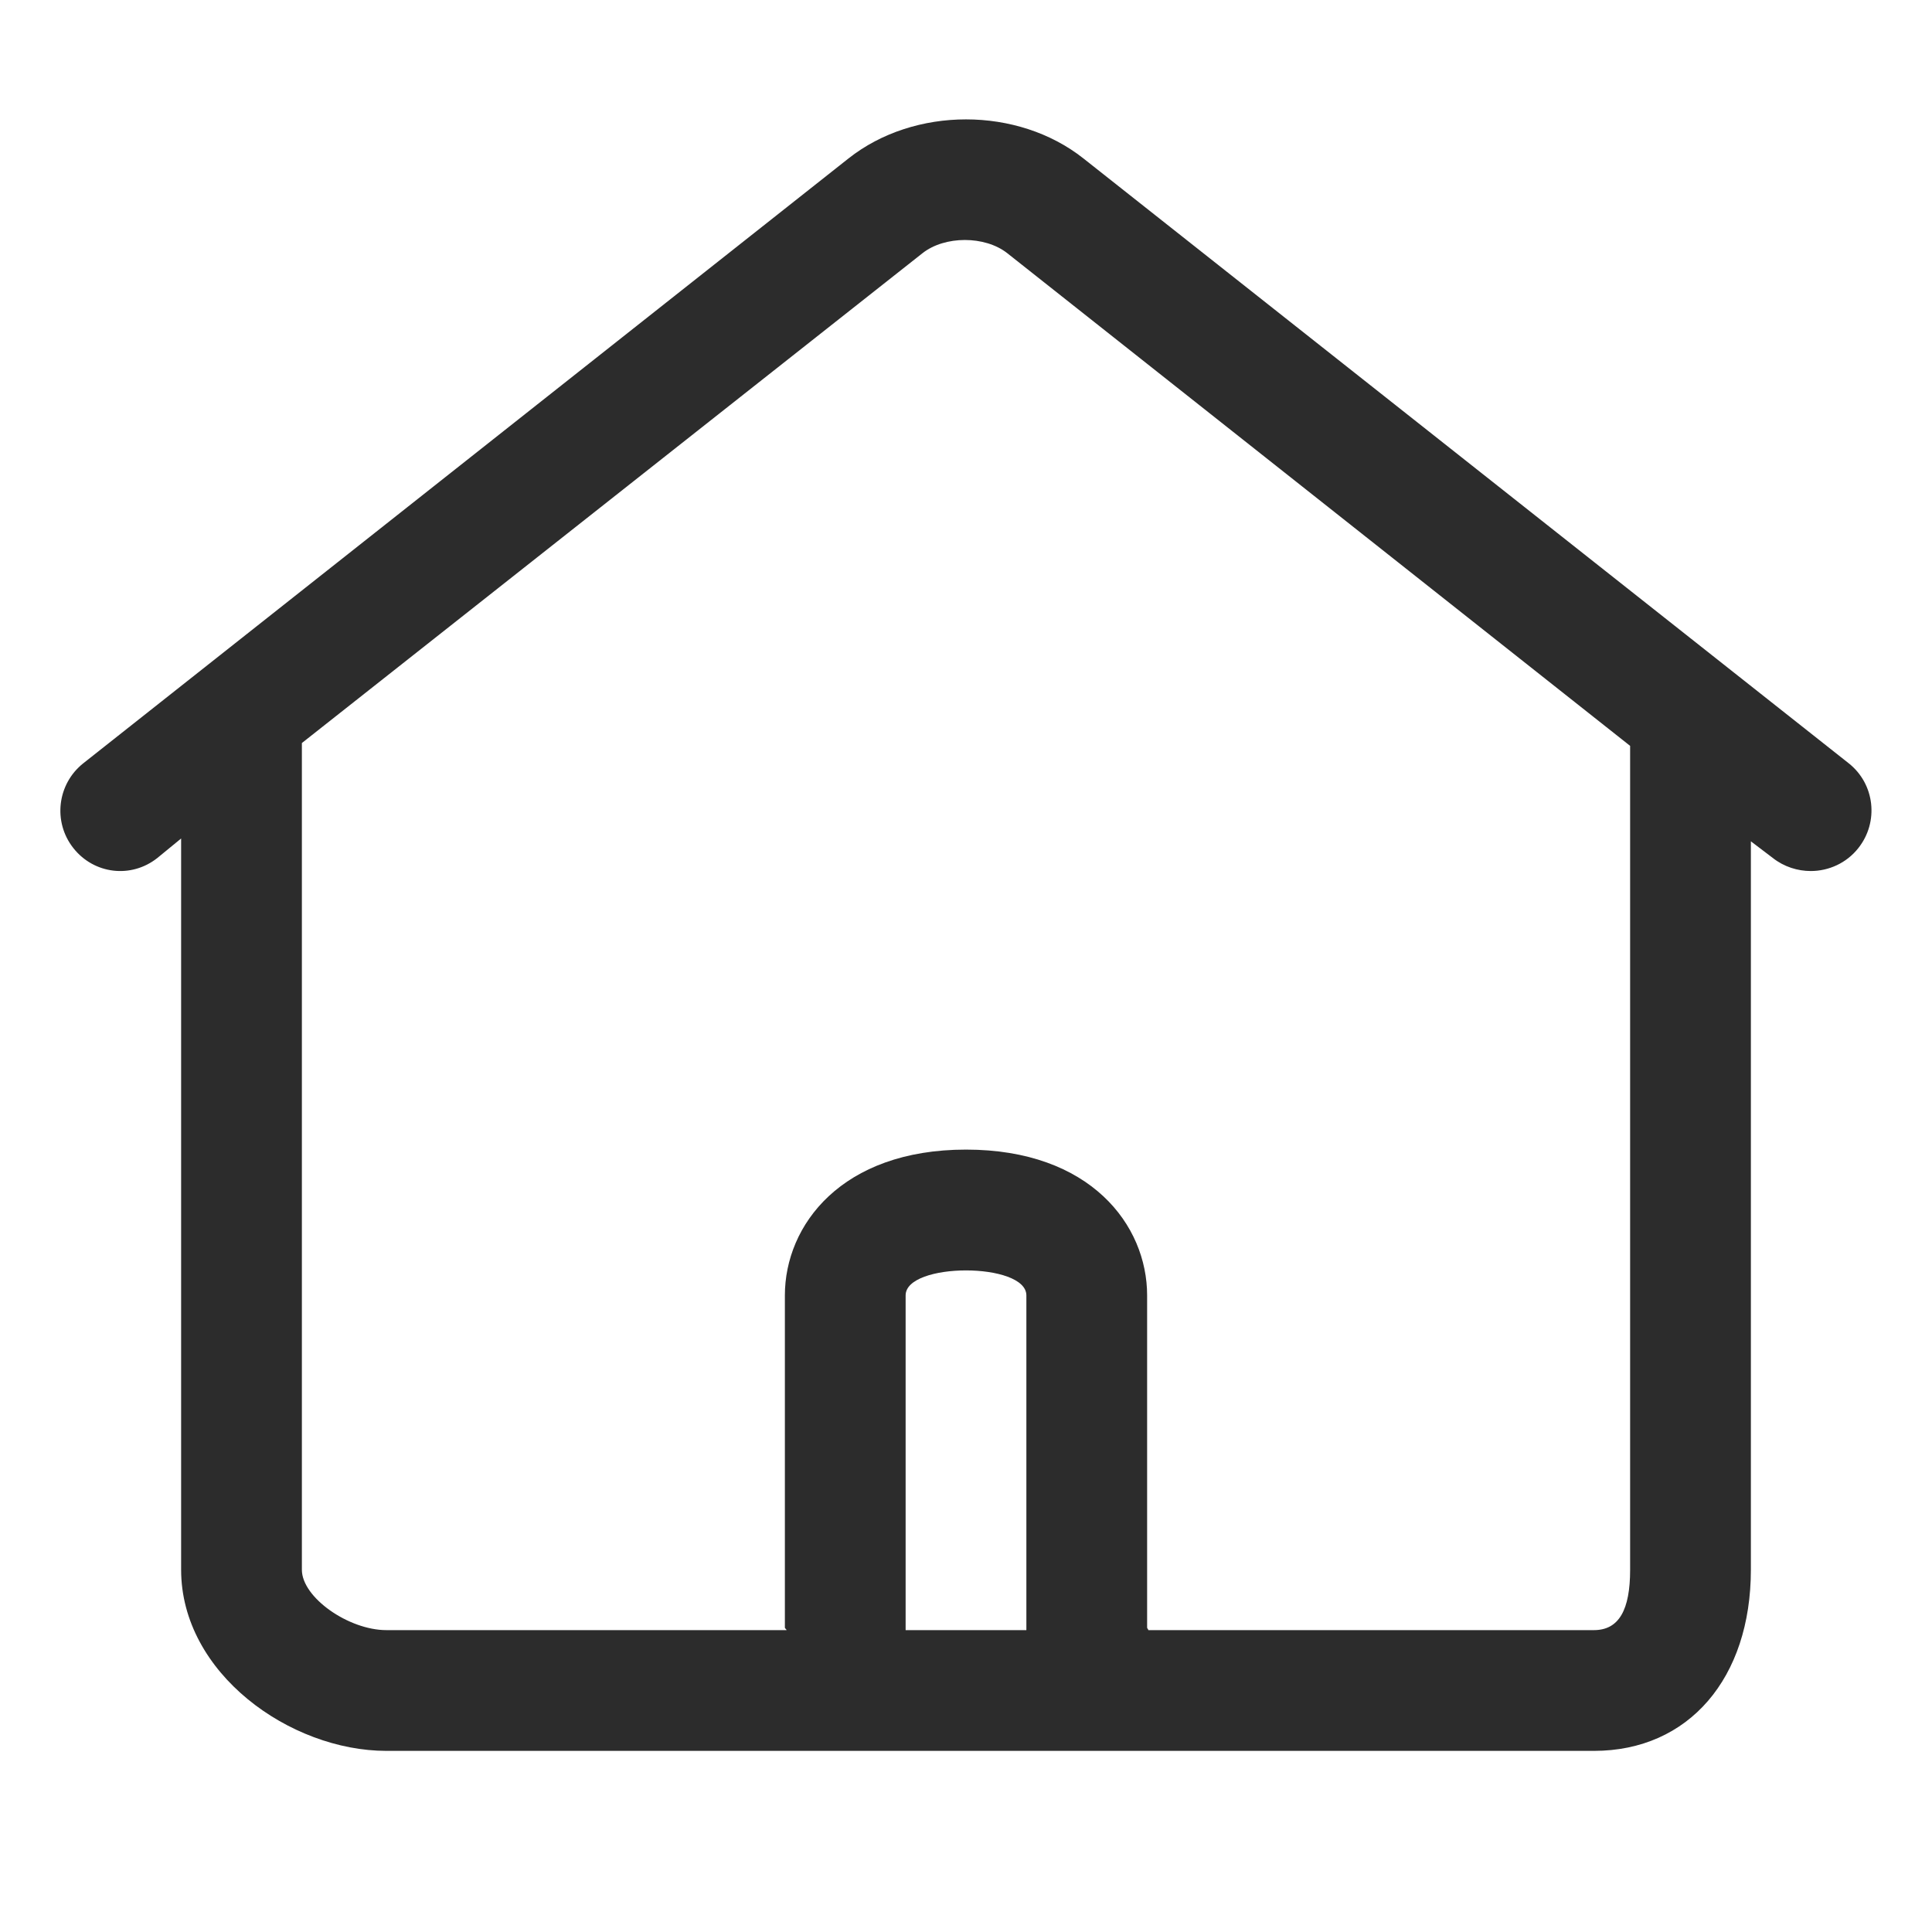
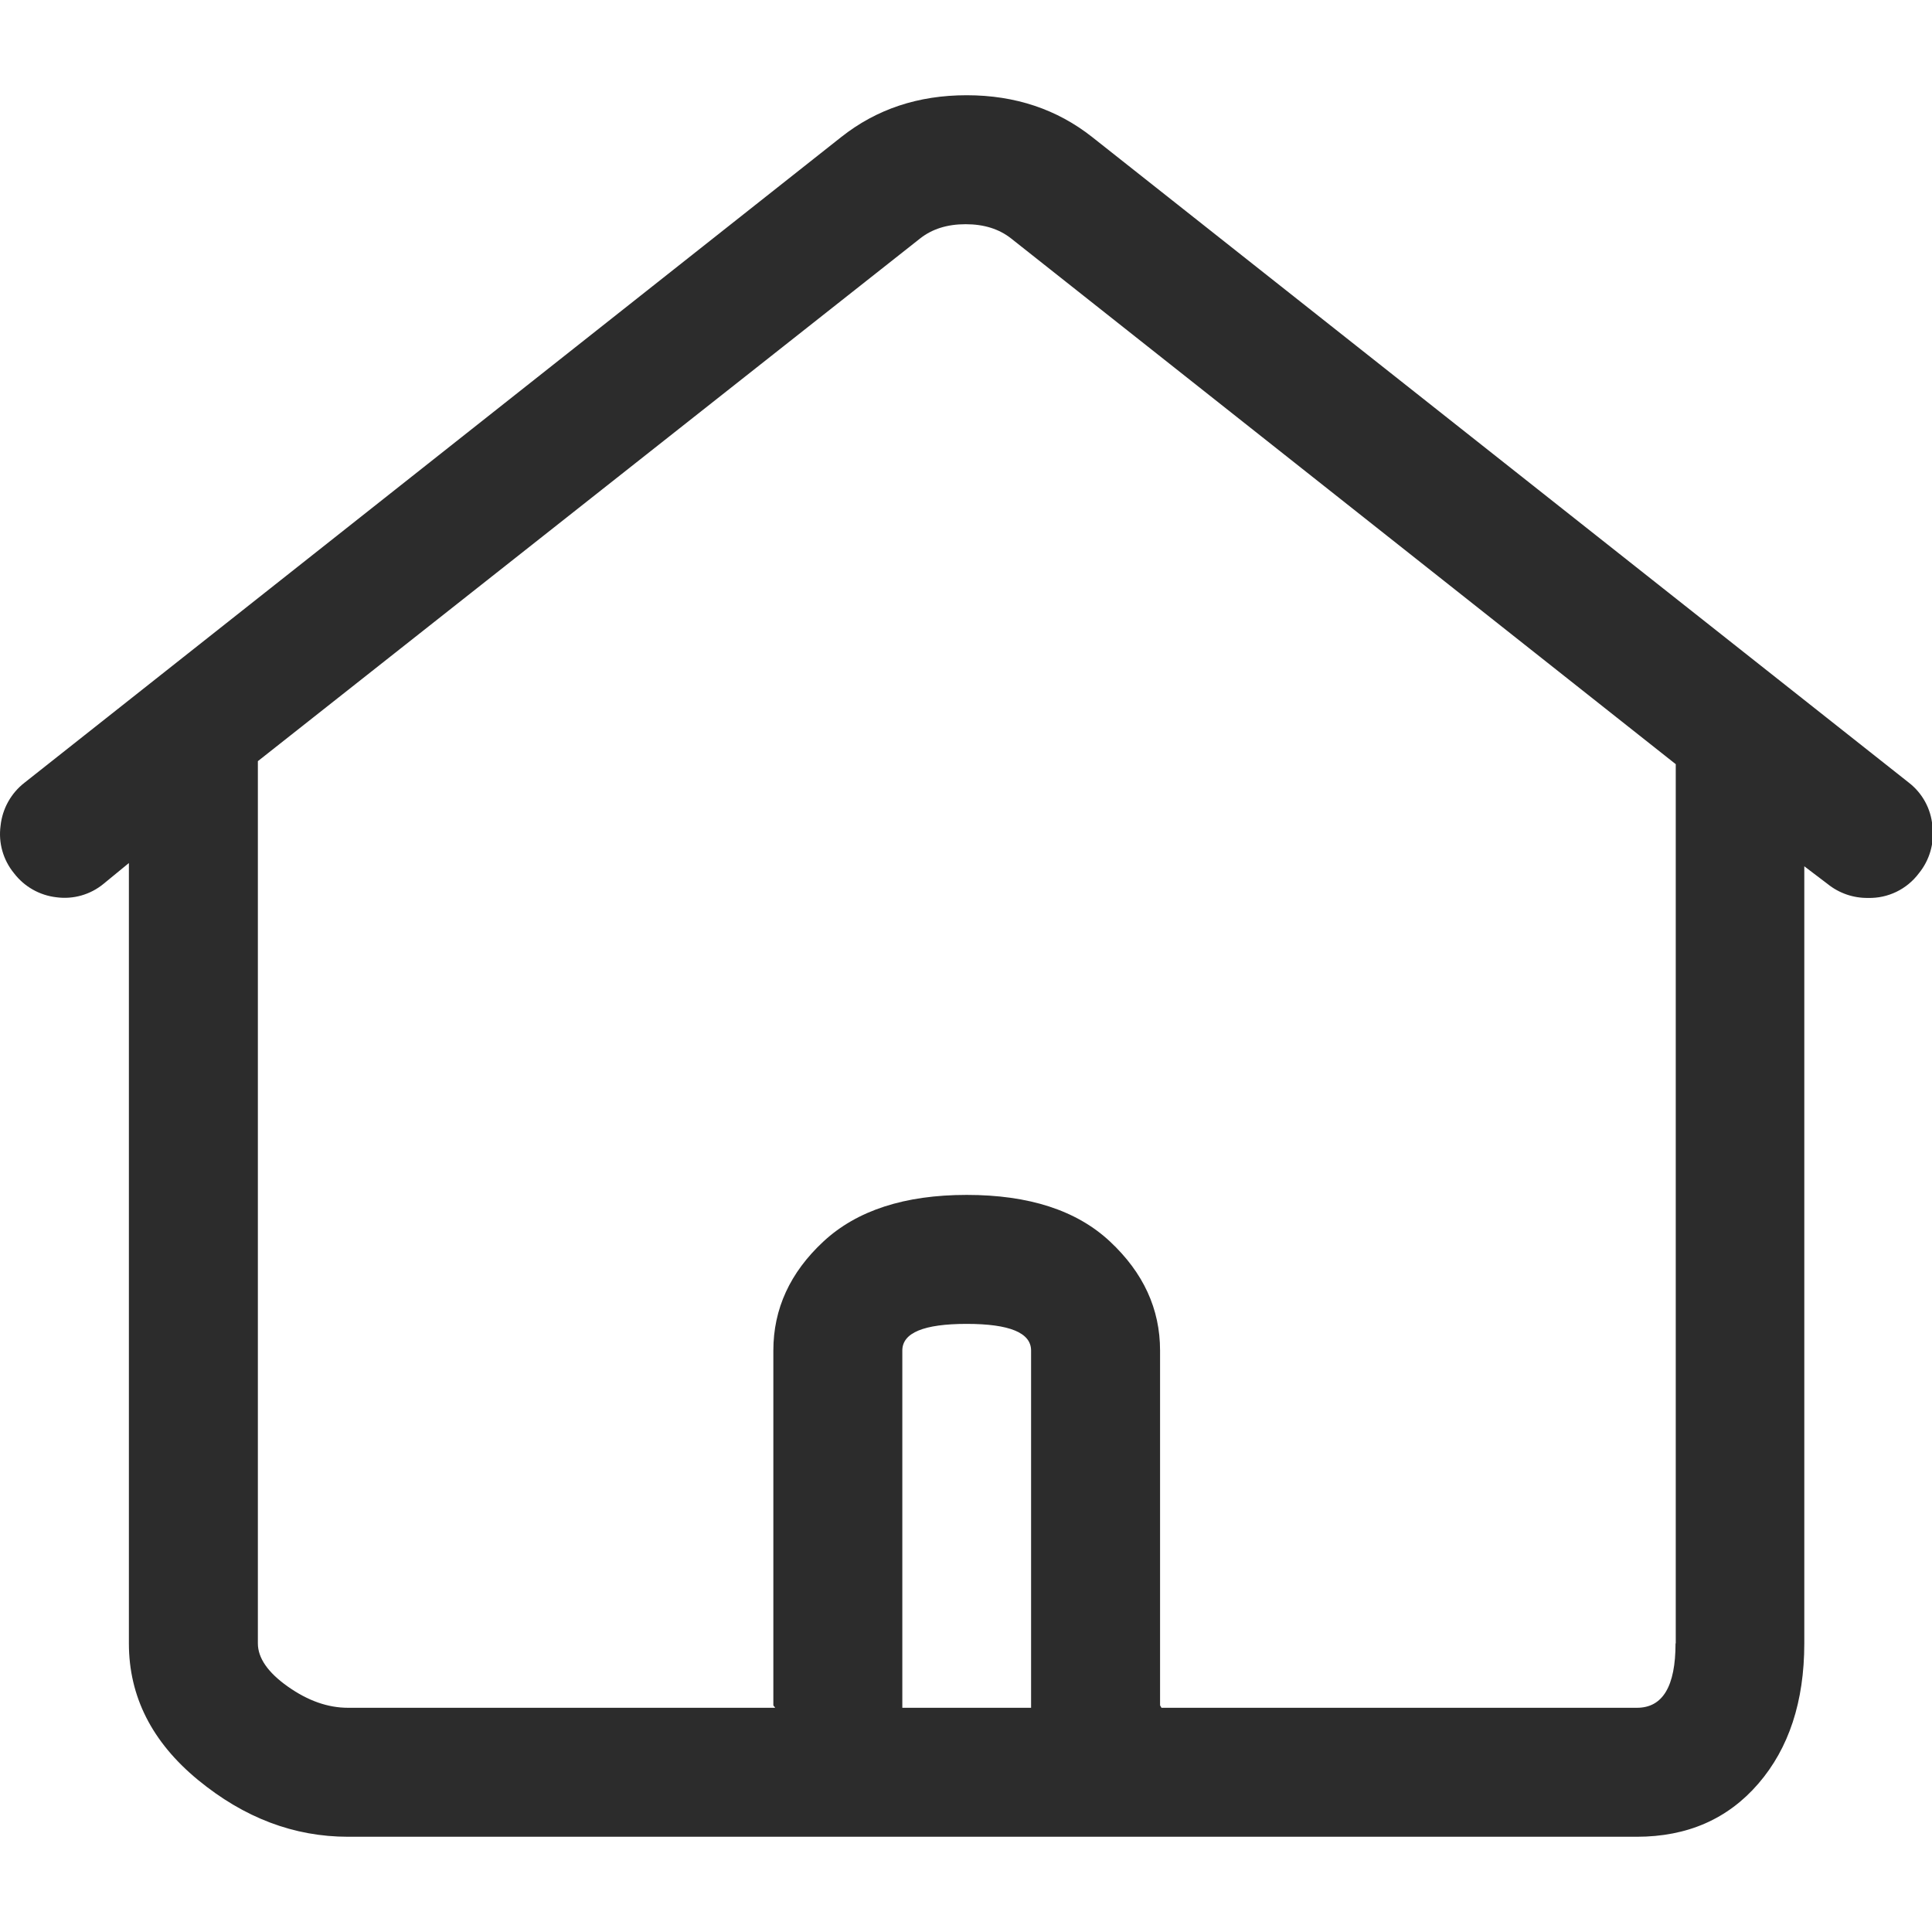
- <svg xmlns="http://www.w3.org/2000/svg" class="icon" width="200px" height="200.00px" viewBox="0 0 1024 1024" version="1.1">
-   <path d="M979.84 404.544 574.272 84c-34.912-27.648-89.696-27.616-124.576 0L44.16 404.544c-13.856 10.976-16.224 31.104-5.28 44.96s30.624 16.224 44.48 5.28L96 444.416 96 832c0 54.944 57.888 96 108.8 96l640 0c50.304 0 83.2-38.592 83.2-96L928 445.92l11.68 8.864c5.888 4.64 13.12 6.88 20.064 6.88 9.44 0 18.912-4.16 25.216-12.16C995.936 435.648 993.728 415.52 979.84 404.544zM480 864l0-177.408c0-8.832 16-13.248 32-13.248s32 4.416 32 13.248L544 864 480 864zM864 832c0 21.216-5.856 32-19.2 32L608.64 864c0-0.48-0.64-0.864-0.64-1.344l0-176.064c0-37.216-30.016-77.28-96-77.28s-96 40.064-96 77.28l0 176.064c0 0.48 0.864 0.864 0.864 1.344L204.8 864C184.736 864 160 846.656 160 832L160 393.824l328.928-259.616c11.808-9.344 33.12-9.344 44.96 0L864 395.328 864 832z" fill="#2c2c2c" />
+ <svg xmlns="http://www.w3.org/2000/svg" t="1611130835614" class="icon" viewBox="0 0 1136 1024" version="1.1" p-id="4237" width="32" height="32">
+   <path d="M1122.348 404.17L642.213 24.599C621.564 8.285 596.965 0 568.414 0s-53.023 8.157-73.798 24.599L14.481 404.17A36.963 36.963 0 0 0 0.333 429.534a36.275 36.275 0 0 0 7.902 27.913 36.644 36.644 0 0 0 24.982 14.148 35.969 35.969 0 0 0 27.658-7.902l14.913-12.236v458.85q0 46.841 40.659 80.299c27.149 22.305 56.464 33.394 88.201 33.394h757.74q44.547 0 71.504-31.227t27.021-82.338V453.369l13.765 10.452a36.963 36.963 0 0 0 23.707 8.157 36.134 36.134 0 0 0 29.825-14.403 36.721 36.721 0 0 0 8.03-27.913 35.969 35.969 0 0 0-13.893-25.492z m-591.789 543.992V738.111q0-15.677 37.855-15.677t37.855 15.677v210.051z m454.644-37.855c0 25.237-7.52 37.855-22.688 37.855h-279.644a1.402 1.402 0 0 0-0.382-0.765 1.976 1.976 0 0 1-0.382-0.765V738.111c0-24.472-9.814-45.758-29.443-64.112s-47.669-27.404-84.25-27.404-64.621 9.177-84.25 27.404-29.443 39.64-29.443 64.112v208.522a1.109 1.109 0 0 0 0.51 0.765c0.382 0.382 0.51 0.637 0.51 0.765h-251.093c-11.981 0-23.707-4.206-35.433-12.491s-17.589-16.824-17.589-25.364v-518.755L541.138 84.122c7.01-5.481 15.805-8.285 26.639-8.285s19.629 2.804 26.639 8.285l390.915 309.214v516.971z" fill="#2c2c2c" p-id="4238" />
</svg>
